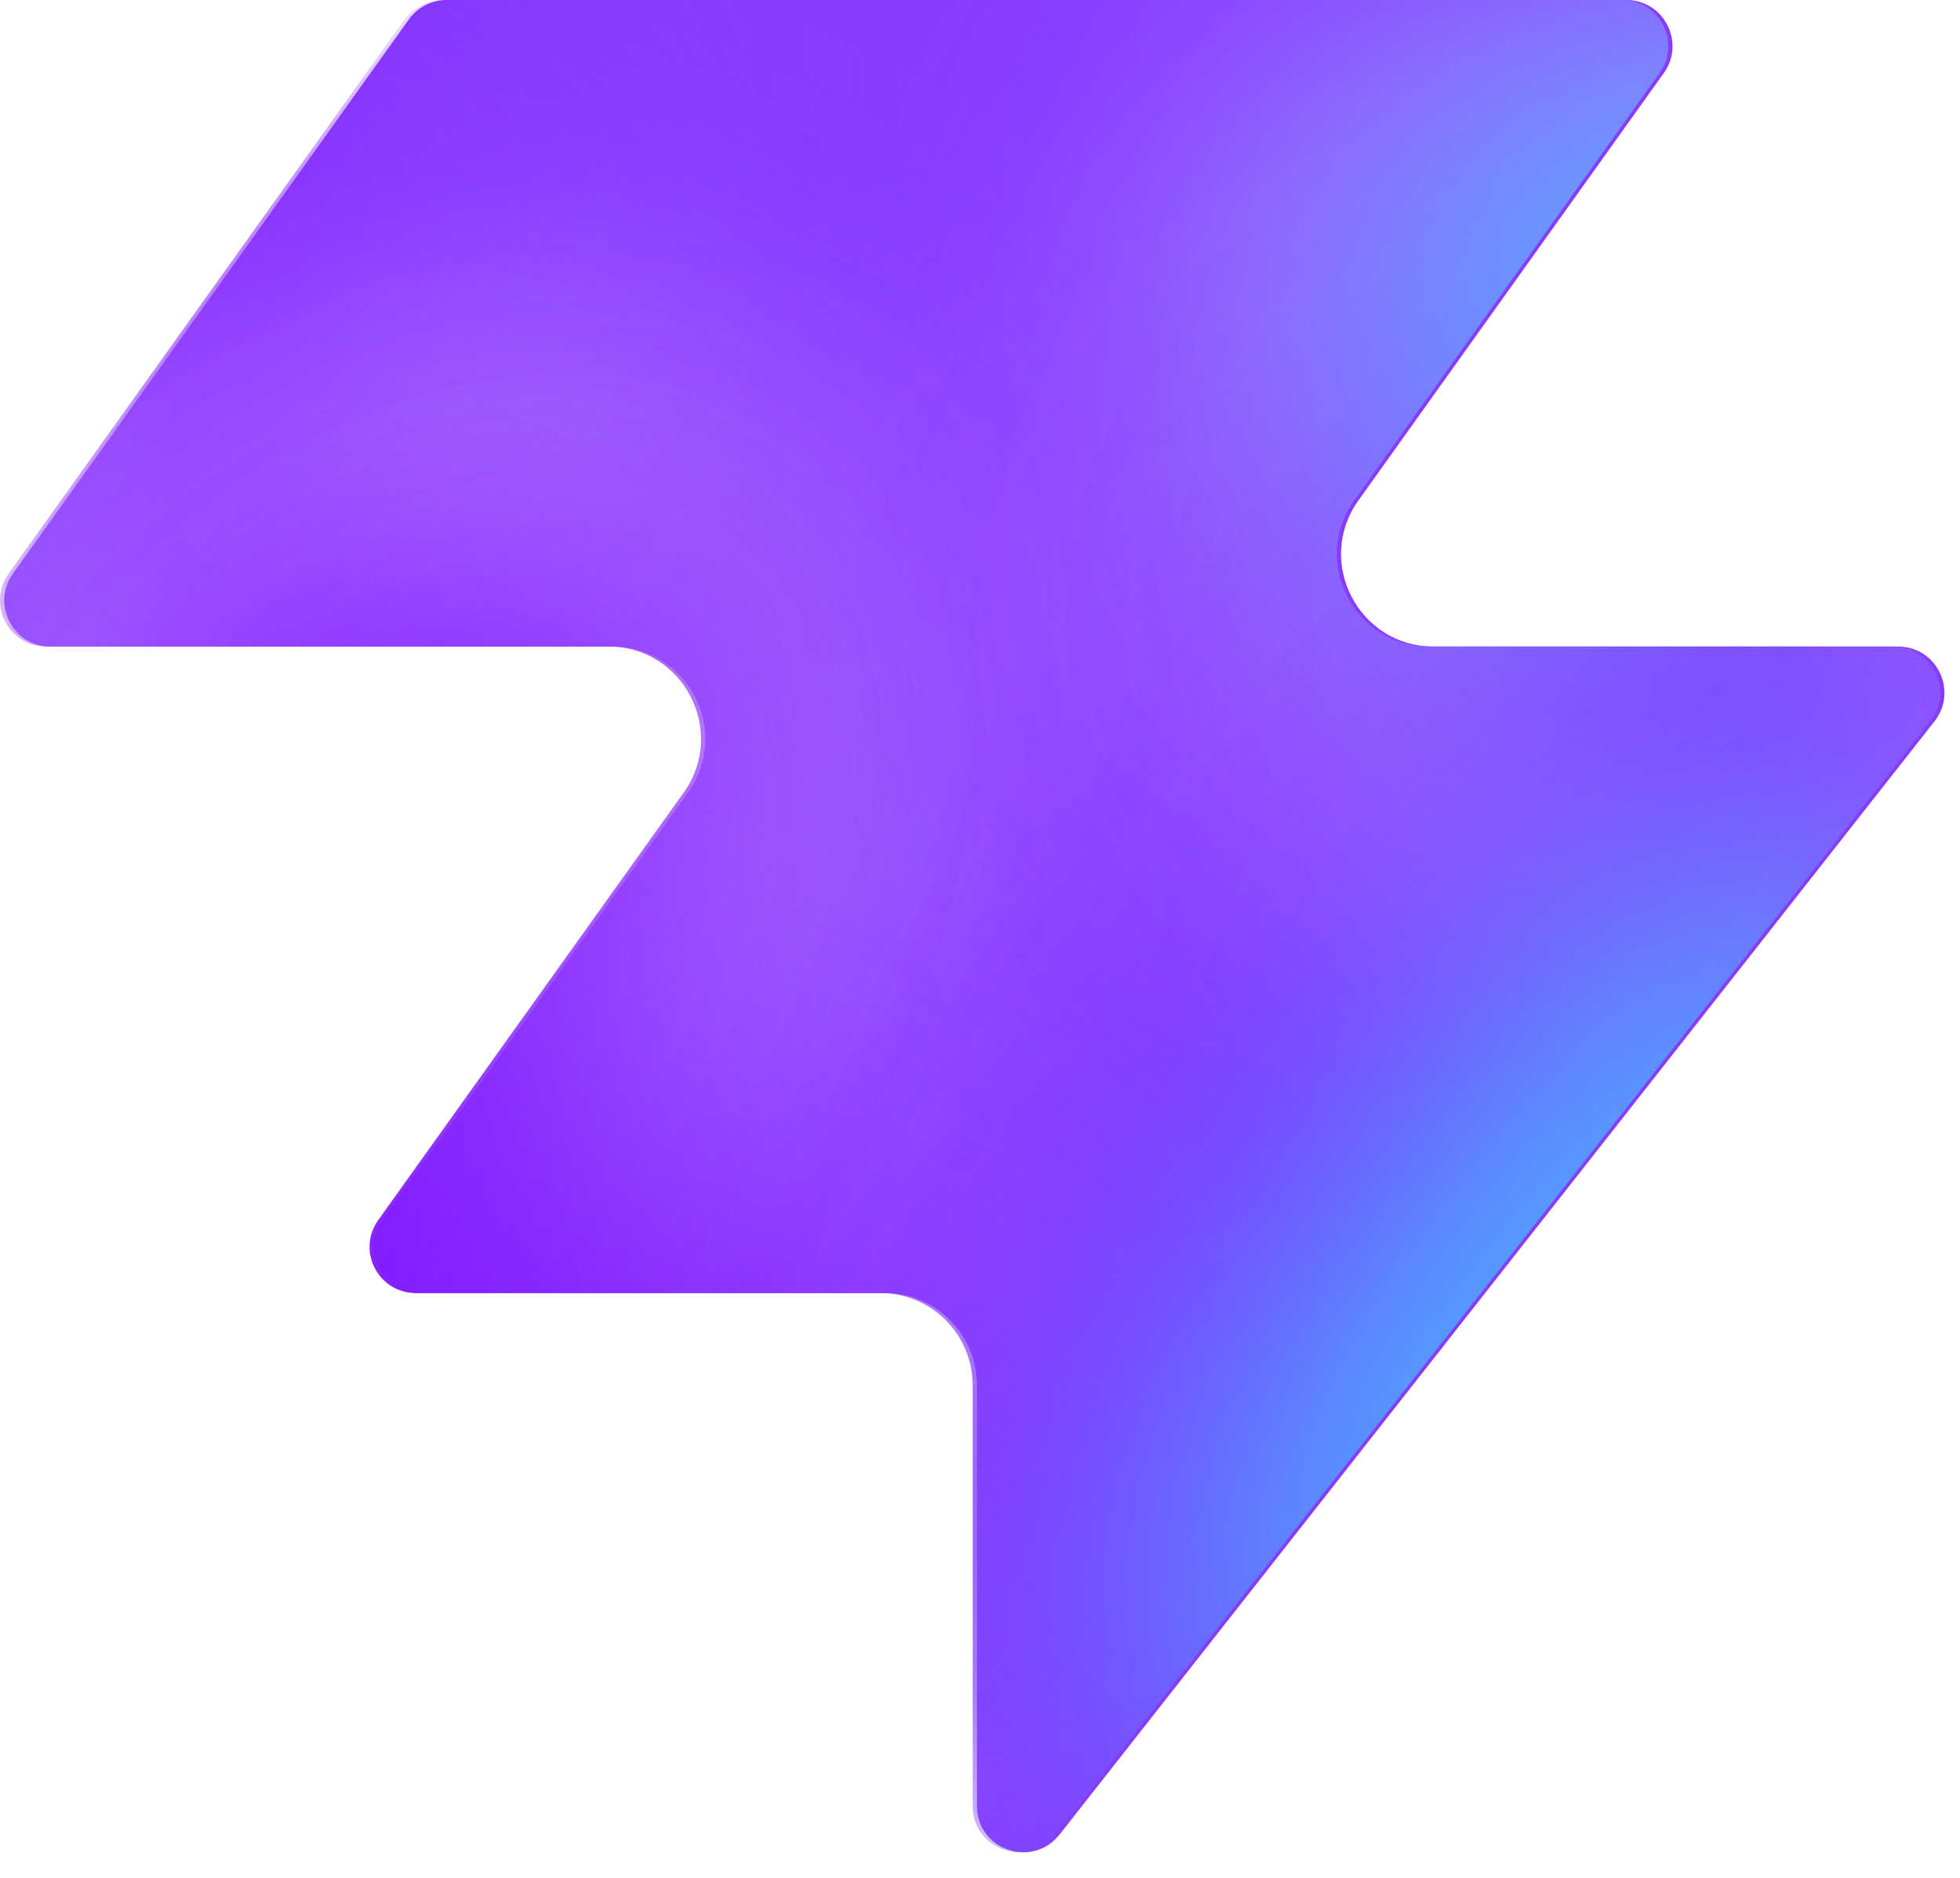
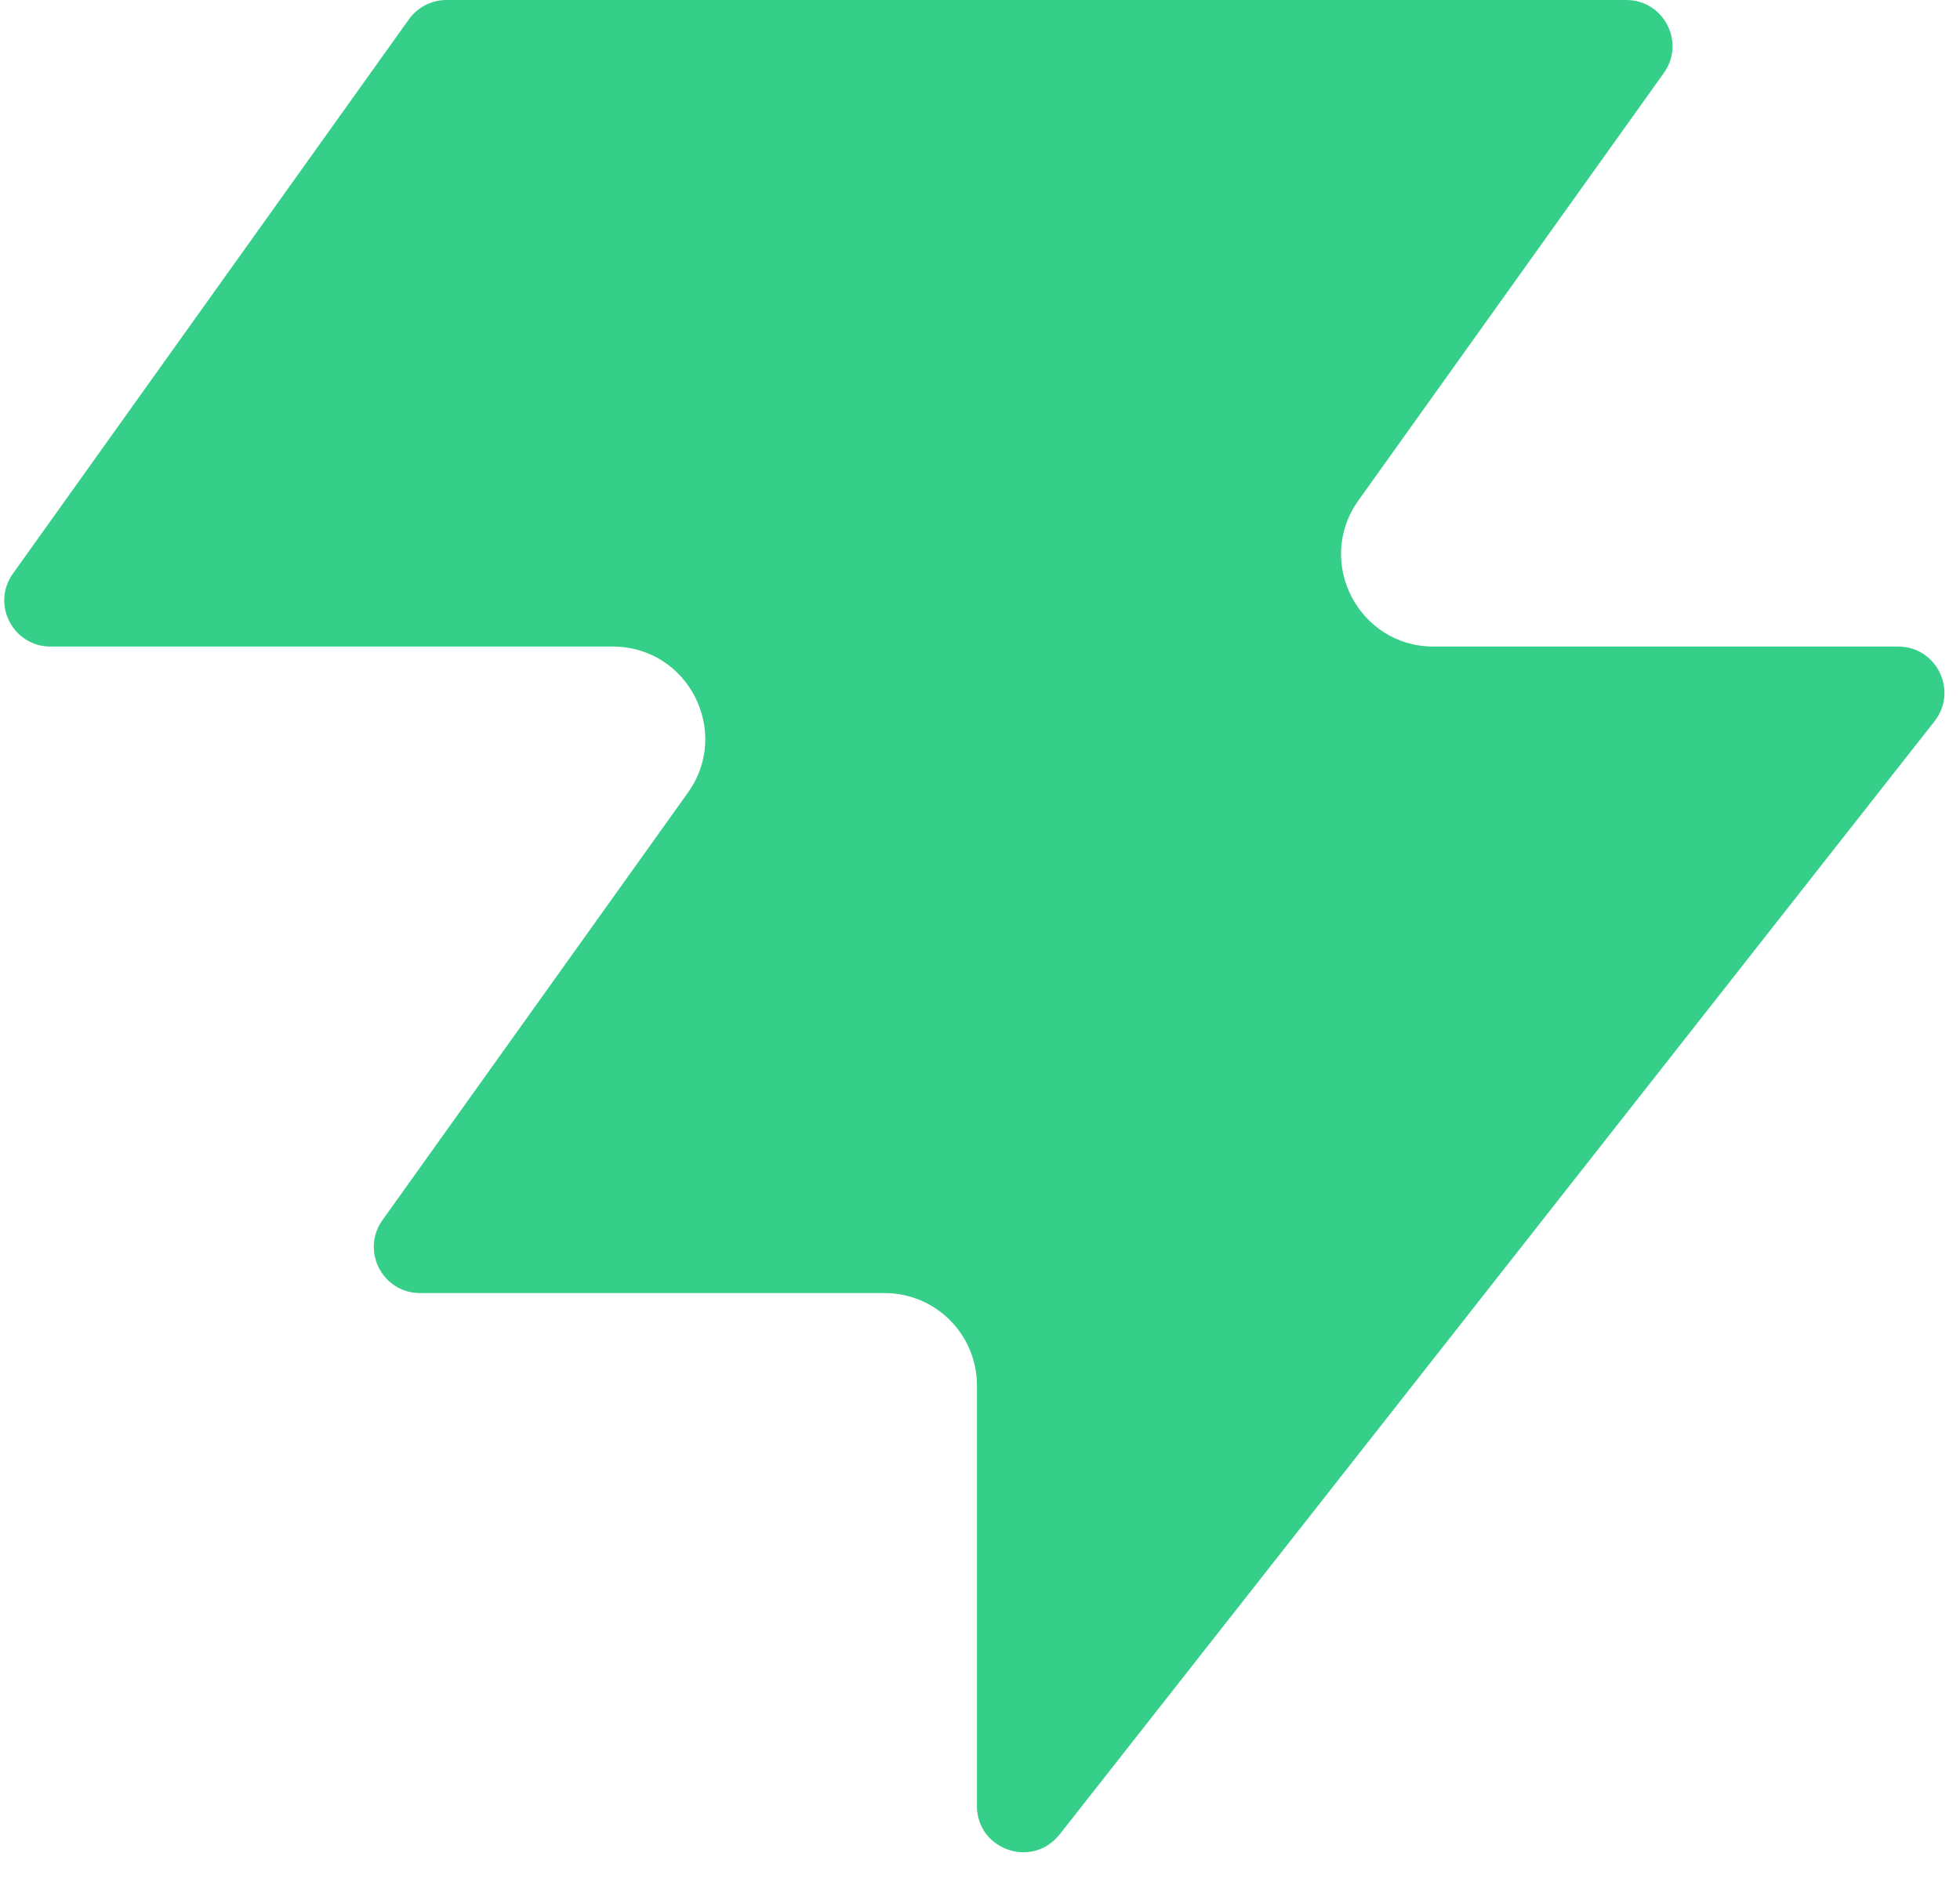
<svg xmlns="http://www.w3.org/2000/svg" width="48" height="46" fill="none" viewBox="0 0 48 46">
-   <path fill="#863bff" d="M25.946 44.938c-.664.845-2.021.375-2.021-.698V33.937a2.26 2.26 0 0 0-2.262-2.262H10.287c-.92 0-1.456-1.04-.92-1.788l7.48-10.471c1.07-1.497 0-3.578-1.842-3.578H1.237c-.92 0-1.456-1.04-.92-1.788L10.013.474c.214-.297.556-.474.92-.474h28.894c.92 0 1.456 1.04.92 1.788l-7.48 10.471c-1.07 1.498 0 3.579 1.842 3.579h11.377c.943 0 1.473 1.088.89 1.83L25.947 44.94z" style="fill:#863bff;fill:color(display-p3 .525 .23 1);fill-opacity:1" />
-   <mask id="a" width="48" height="46" x="0" y="0" maskUnits="userSpaceOnUse" style="mask-type:alpha">
-     <path fill="#000" d="M25.842 44.938c-.664.844-2.021.375-2.021-.698V33.937a2.26 2.26 0 0 0-2.262-2.262H10.183c-.92 0-1.456-1.04-.92-1.788l7.48-10.471c1.07-1.498 0-3.579-1.842-3.579H1.133c-.92 0-1.456-1.04-.92-1.787L9.91.473c.214-.297.556-.474.92-.474h28.894c.92 0 1.456 1.04.92 1.788l-7.48 10.471c-1.07 1.498 0 3.578 1.842 3.578h11.377c.943 0 1.473 1.088.89 1.832L25.843 44.94z" style="fill:#000;fill-opacity:1" />
-   </mask>
-   <g mask="url(#a)">
-     <g filter="url(#b)">
-       <ellipse cx="5.508" cy="14.704" fill="#ede6ff" rx="5.508" ry="14.704" style="fill:#ede6ff;fill:color(display-p3 .927 .903 1);fill-opacity:1" transform="matrix(.00324 1 1 -.00324 -4.47 31.516)" />
-     </g>
-     <g filter="url(#c)">
-       <ellipse cx="10.399" cy="29.851" fill="#ede6ff" rx="10.399" ry="29.851" style="fill:#ede6ff;fill:color(display-p3 .927 .903 1);fill-opacity:1" transform="matrix(.00324 1 1 -.00324 -39.328 7.883)" />
-     </g>
-     <g filter="url(#d)">
-       <ellipse cx="5.508" cy="30.487" fill="#7e14ff" rx="5.508" ry="30.487" style="fill:#7e14ff;fill:color(display-p3 .492 .077 1);fill-opacity:1" transform="rotate(89.814 -25.913 -14.639)scale(1 -1)" />
-     </g>
-     <g filter="url(#e)">
-       <ellipse cx="5.508" cy="30.599" fill="#7e14ff" rx="5.508" ry="30.599" style="fill:#7e14ff;fill:color(display-p3 .492 .077 1);fill-opacity:1" transform="rotate(89.814 -32.644 -3.334)scale(1 -1)" />
-     </g>
-     <g filter="url(#f)">
-       <ellipse cx="5.508" cy="30.599" fill="#7e14ff" rx="5.508" ry="30.599" style="fill:#7e14ff;fill:color(display-p3 .492 .077 1);fill-opacity:1" transform="matrix(.00324 1 1 -.00324 -34.34 30.47)" />
-     </g>
-     <g filter="url(#g)">
-       <ellipse cx="14.072" cy="22.078" fill="#ede6ff" rx="14.072" ry="22.078" style="fill:#ede6ff;fill:color(display-p3 .927 .903 1);fill-opacity:1" transform="rotate(93.35 24.506 48.493)scale(-1 1)" />
-     </g>
-     <g filter="url(#h)">
-       <ellipse cx="3.47" cy="21.501" fill="#7e14ff" rx="3.47" ry="21.501" style="fill:#7e14ff;fill:color(display-p3 .492 .077 1);fill-opacity:1" transform="rotate(89.009 28.708 47.59)scale(-1 1)" />
-     </g>
-     <g filter="url(#i)">
-       <ellipse cx="3.47" cy="21.501" fill="#7e14ff" rx="3.47" ry="21.501" style="fill:#7e14ff;fill:color(display-p3 .492 .077 1);fill-opacity:1" transform="rotate(89.009 28.708 47.59)scale(-1 1)" />
-     </g>
-     <g filter="url(#j)">
-       <ellipse cx=".387" cy="8.972" fill="#7e14ff" rx="4.407" ry="29.108" style="fill:#7e14ff;fill:color(display-p3 .492 .077 1);fill-opacity:1" transform="rotate(39.51 .387 8.972)" />
-     </g>
-     <g filter="url(#k)">
-       <ellipse cx="47.523" cy="-6.092" fill="#7e14ff" rx="4.407" ry="29.108" style="fill:#7e14ff;fill:color(display-p3 .492 .077 1);fill-opacity:1" transform="rotate(37.892 47.523 -6.092)" />
-     </g>
-     <g filter="url(#l)">
-       <ellipse cx="41.412" cy="6.333" fill="#47bfff" rx="5.971" ry="9.665" style="fill:#47bfff;fill:color(display-p3 .28 .748 1);fill-opacity:1" transform="rotate(37.892 41.412 6.333)" />
-     </g>
-     <g filter="url(#m)">
-       <ellipse cx="-1.879" cy="38.332" fill="#7e14ff" rx="4.407" ry="29.108" style="fill:#7e14ff;fill:color(display-p3 .492 .077 1);fill-opacity:1" transform="rotate(37.892 -1.88 38.332)" />
-     </g>
-     <g filter="url(#n)">
-       <ellipse cx="-1.879" cy="38.332" fill="#7e14ff" rx="4.407" ry="29.108" style="fill:#7e14ff;fill:color(display-p3 .492 .077 1);fill-opacity:1" transform="rotate(37.892 -1.88 38.332)" />
-     </g>
-     <g filter="url(#o)">
-       <ellipse cx="35.651" cy="29.907" fill="#7e14ff" rx="4.407" ry="29.108" style="fill:#7e14ff;fill:color(display-p3 .492 .077 1);fill-opacity:1" transform="rotate(37.892 35.651 29.907)" />
-     </g>
-     <g filter="url(#p)">
-       <ellipse cx="38.418" cy="32.4" fill="#47bfff" rx="5.971" ry="15.297" style="fill:#47bfff;fill:color(display-p3 .28 .748 1);fill-opacity:1" transform="rotate(37.892 38.418 32.4)" />
-     </g>
-   </g>
-   <defs>
-     <filter id="b" width="60.045" height="41.654" x="-19.77" y="16.149" color-interpolation-filters="sRGB" filterUnits="userSpaceOnUse">
-       <feFlood flood-opacity="0" result="BackgroundImageFix" />
-       <feBlend in="SourceGraphic" in2="BackgroundImageFix" result="shape" />
-       <feGaussianBlur result="effect1_foregroundBlur_2002_17158" stdDeviation="7.659" />
-     </filter>
-     <filter id="c" width="90.34" height="51.437" x="-54.613" y="-7.533" color-interpolation-filters="sRGB" filterUnits="userSpaceOnUse">
-       <feFlood flood-opacity="0" result="BackgroundImageFix" />
-       <feBlend in="SourceGraphic" in2="BackgroundImageFix" result="shape" />
-       <feGaussianBlur result="effect1_foregroundBlur_2002_17158" stdDeviation="7.659" />
-     </filter>
-     <filter id="d" width="79.355" height="29.4" x="-49.64" y="2.03" color-interpolation-filters="sRGB" filterUnits="userSpaceOnUse">
-       <feFlood flood-opacity="0" result="BackgroundImageFix" />
-       <feBlend in="SourceGraphic" in2="BackgroundImageFix" result="shape" />
-       <feGaussianBlur result="effect1_foregroundBlur_2002_17158" stdDeviation="4.596" />
-     </filter>
-     <filter id="e" width="79.579" height="29.4" x="-45.045" y="20.029" color-interpolation-filters="sRGB" filterUnits="userSpaceOnUse">
-       <feFlood flood-opacity="0" result="BackgroundImageFix" />
-       <feBlend in="SourceGraphic" in2="BackgroundImageFix" result="shape" />
-       <feGaussianBlur result="effect1_foregroundBlur_2002_17158" stdDeviation="4.596" />
-     </filter>
-     <filter id="f" width="79.579" height="29.4" x="-43.513" y="21.178" color-interpolation-filters="sRGB" filterUnits="userSpaceOnUse">
-       <feFlood flood-opacity="0" result="BackgroundImageFix" />
-       <feBlend in="SourceGraphic" in2="BackgroundImageFix" result="shape" />
-       <feGaussianBlur result="effect1_foregroundBlur_2002_17158" stdDeviation="4.596" />
-     </filter>
-     <filter id="g" width="74.749" height="58.852" x="15.756" y="-17.901" color-interpolation-filters="sRGB" filterUnits="userSpaceOnUse">
-       <feFlood flood-opacity="0" result="BackgroundImageFix" />
-       <feBlend in="SourceGraphic" in2="BackgroundImageFix" result="shape" />
-       <feGaussianBlur result="effect1_foregroundBlur_2002_17158" stdDeviation="7.659" />
-     </filter>
-     <filter id="h" width="61.377" height="25.362" x="23.548" y="2.284" color-interpolation-filters="sRGB" filterUnits="userSpaceOnUse">
-       <feFlood flood-opacity="0" result="BackgroundImageFix" />
-       <feBlend in="SourceGraphic" in2="BackgroundImageFix" result="shape" />
-       <feGaussianBlur result="effect1_foregroundBlur_2002_17158" stdDeviation="4.596" />
-     </filter>
-     <filter id="i" width="61.377" height="25.362" x="23.548" y="2.284" color-interpolation-filters="sRGB" filterUnits="userSpaceOnUse">
-       <feFlood flood-opacity="0" result="BackgroundImageFix" />
-       <feBlend in="SourceGraphic" in2="BackgroundImageFix" result="shape" />
-       <feGaussianBlur result="effect1_foregroundBlur_2002_17158" stdDeviation="4.596" />
-     </filter>
-     <filter id="j" width="56.045" height="63.649" x="-27.636" y="-22.853" color-interpolation-filters="sRGB" filterUnits="userSpaceOnUse">
-       <feFlood flood-opacity="0" result="BackgroundImageFix" />
-       <feBlend in="SourceGraphic" in2="BackgroundImageFix" result="shape" />
-       <feGaussianBlur result="effect1_foregroundBlur_2002_17158" stdDeviation="4.596" />
-     </filter>
-     <filter id="k" width="54.814" height="64.646" x="20.116" y="-38.415" color-interpolation-filters="sRGB" filterUnits="userSpaceOnUse">
-       <feFlood flood-opacity="0" result="BackgroundImageFix" />
-       <feBlend in="SourceGraphic" in2="BackgroundImageFix" result="shape" />
-       <feGaussianBlur result="effect1_foregroundBlur_2002_17158" stdDeviation="4.596" />
-     </filter>
-     <filter id="l" width="33.541" height="35.313" x="24.641" y="-11.323" color-interpolation-filters="sRGB" filterUnits="userSpaceOnUse">
-       <feFlood flood-opacity="0" result="BackgroundImageFix" />
-       <feBlend in="SourceGraphic" in2="BackgroundImageFix" result="shape" />
-       <feGaussianBlur result="effect1_foregroundBlur_2002_17158" stdDeviation="4.596" />
-     </filter>
-     <filter id="m" width="54.814" height="64.646" x="-29.286" y="6.009" color-interpolation-filters="sRGB" filterUnits="userSpaceOnUse">
-       <feFlood flood-opacity="0" result="BackgroundImageFix" />
-       <feBlend in="SourceGraphic" in2="BackgroundImageFix" result="shape" />
-       <feGaussianBlur result="effect1_foregroundBlur_2002_17158" stdDeviation="4.596" />
-     </filter>
-     <filter id="n" width="54.814" height="64.646" x="-29.286" y="6.009" color-interpolation-filters="sRGB" filterUnits="userSpaceOnUse">
-       <feFlood flood-opacity="0" result="BackgroundImageFix" />
-       <feBlend in="SourceGraphic" in2="BackgroundImageFix" result="shape" />
-       <feGaussianBlur result="effect1_foregroundBlur_2002_17158" stdDeviation="4.596" />
-     </filter>
-     <filter id="o" width="54.814" height="64.646" x="8.244" y="-2.416" color-interpolation-filters="sRGB" filterUnits="userSpaceOnUse">
-       <feFlood flood-opacity="0" result="BackgroundImageFix" />
-       <feBlend in="SourceGraphic" in2="BackgroundImageFix" result="shape" />
-       <feGaussianBlur result="effect1_foregroundBlur_2002_17158" stdDeviation="4.596" />
-     </filter>
-     <filter id="p" width="39.409" height="43.623" x="18.713" y="10.588" color-interpolation-filters="sRGB" filterUnits="userSpaceOnUse">
-       <feFlood flood-opacity="0" result="BackgroundImageFix" />
-       <feBlend in="SourceGraphic" in2="BackgroundImageFix" result="shape" />
-       <feGaussianBlur result="effect1_foregroundBlur_2002_17158" stdDeviation="4.596" />
-     </filter>
-   </defs>
+   <path fill="#36cf8a" d="M25.946 44.938c-.664.845-2.021.375-2.021-.698V33.937a2.26 2.26 0 0 0-2.262-2.262H10.287c-.92 0-1.456-1.04-.92-1.788l7.48-10.471c1.07-1.497 0-3.578-1.842-3.578H1.237c-.92 0-1.456-1.04-.92-1.788L10.013.474c.214-.297.556-.474.92-.474h28.894c.92 0 1.456 1.04.92 1.788l-7.48 10.471c-1.07 1.498 0 3.579 1.842 3.579h11.377c.943 0 1.473 1.088.89 1.83L25.947 44.94z" />
</svg>
